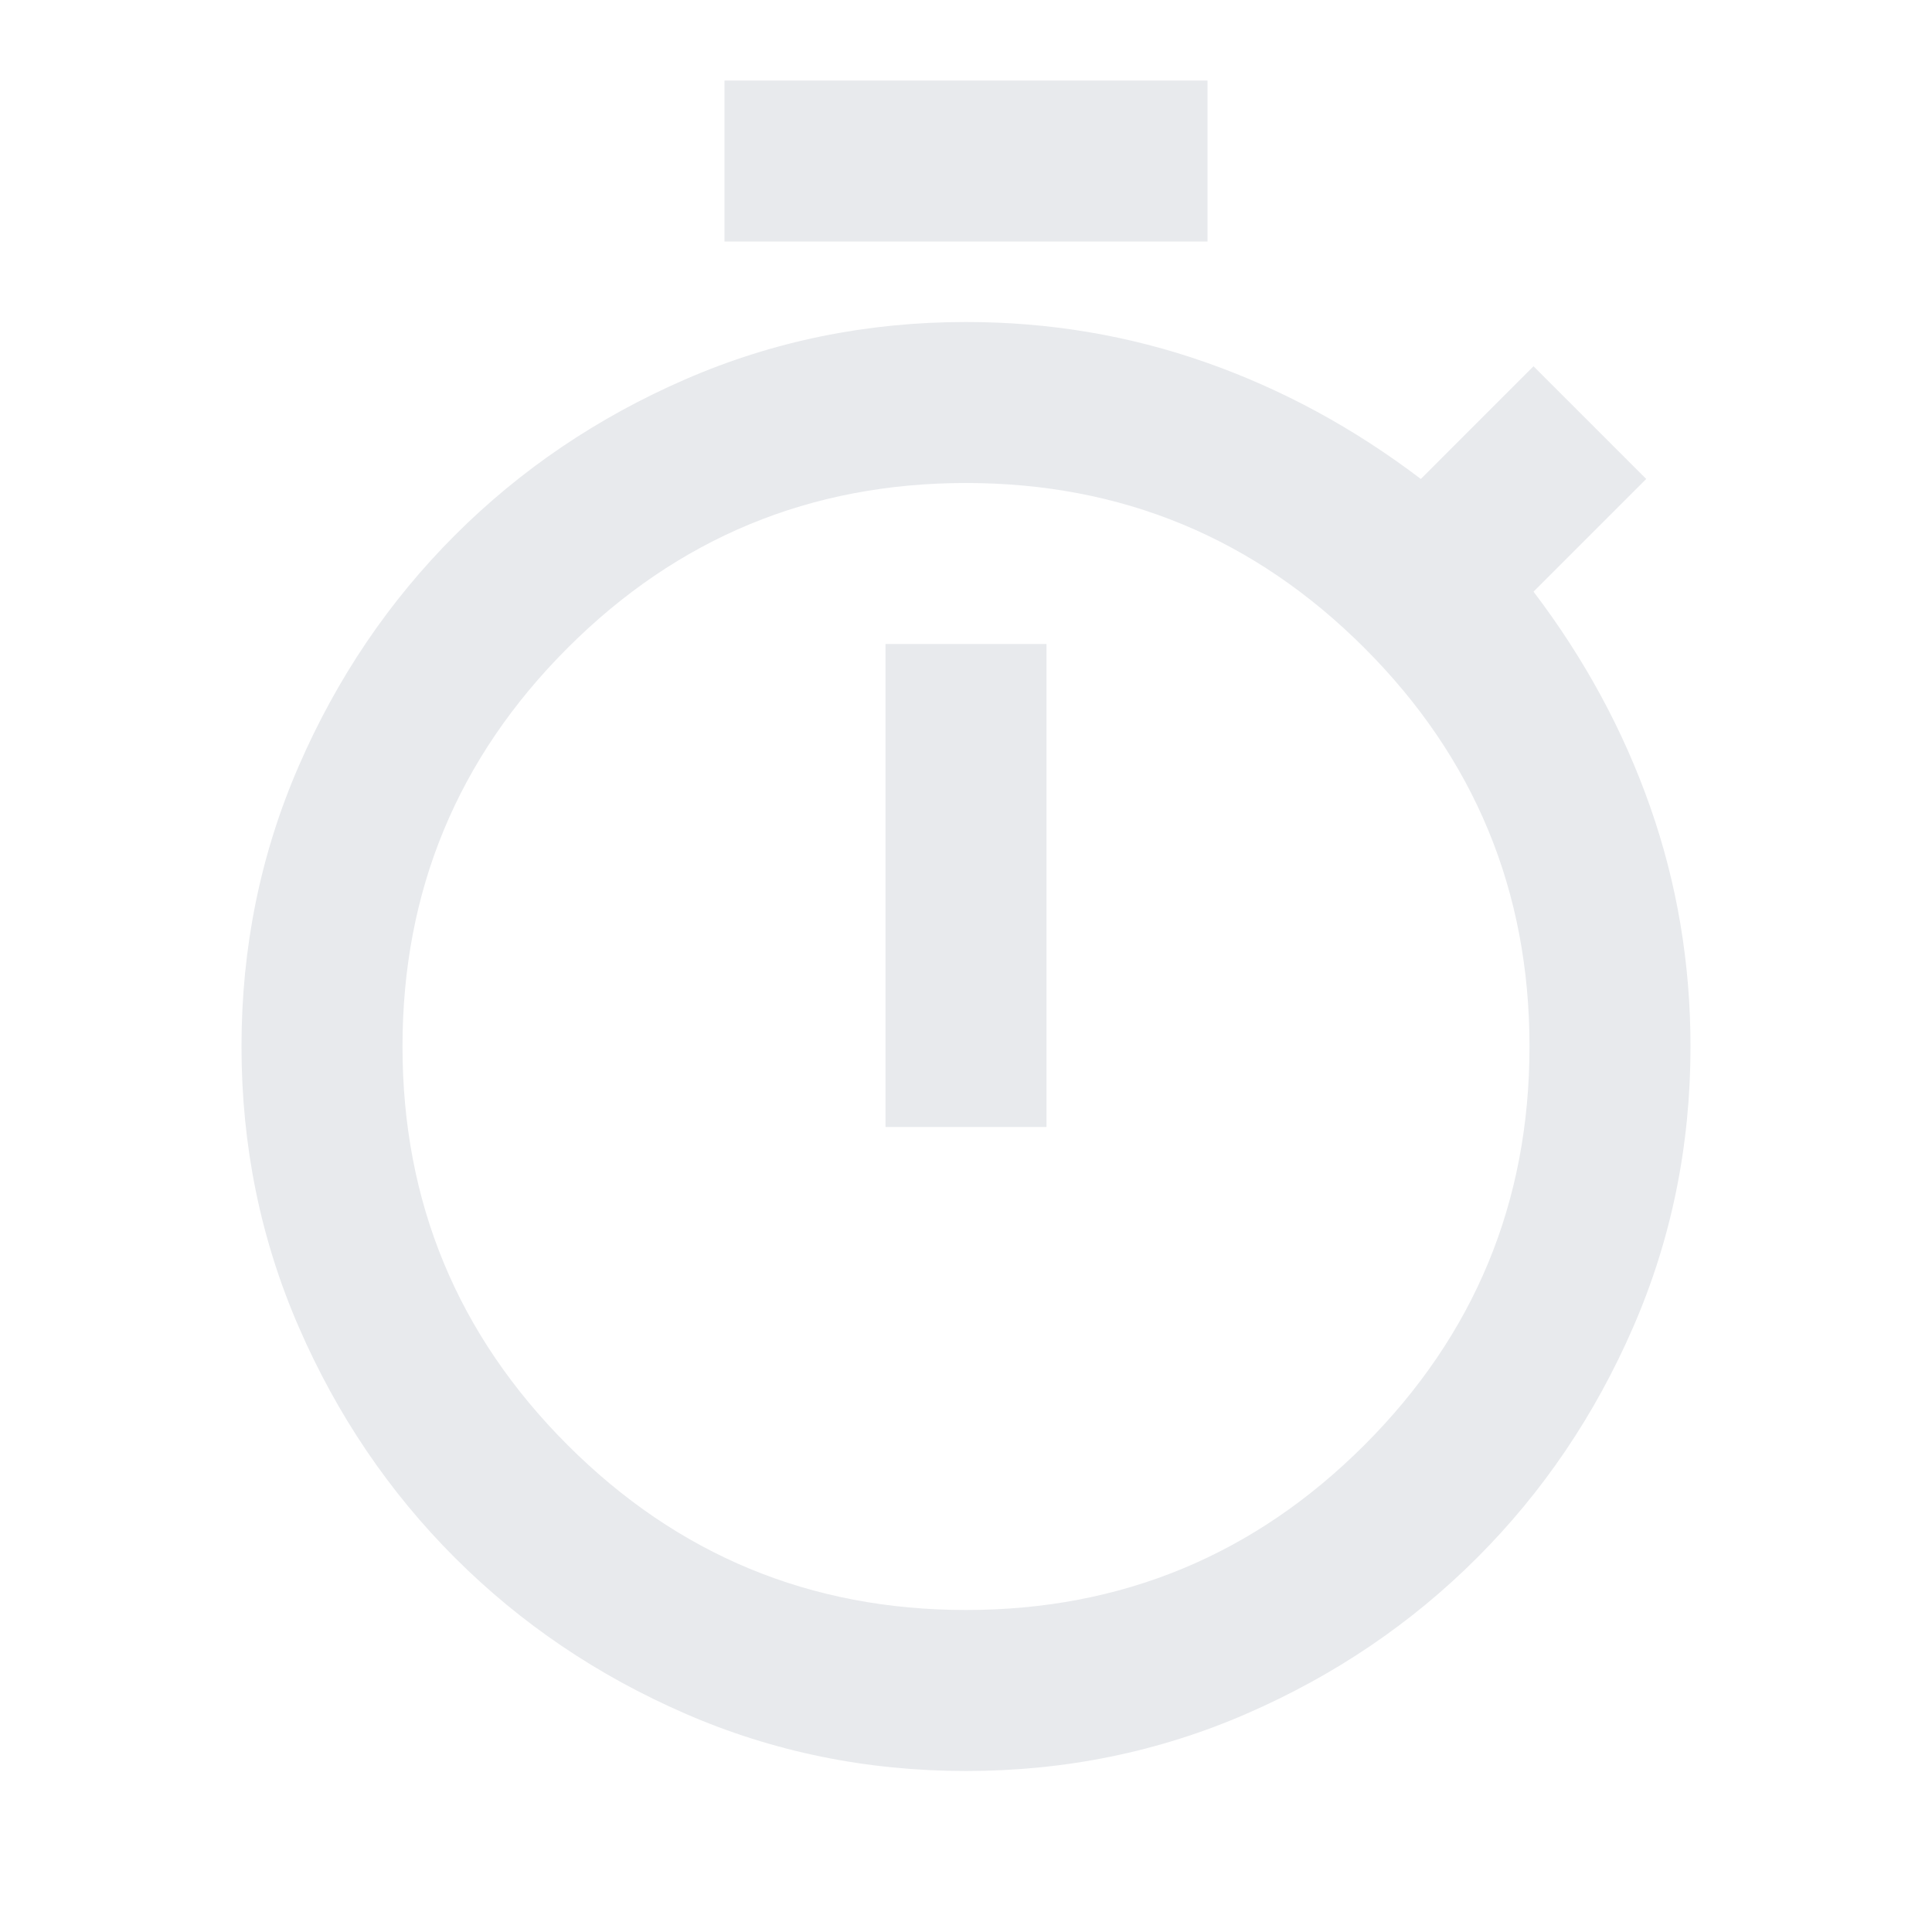
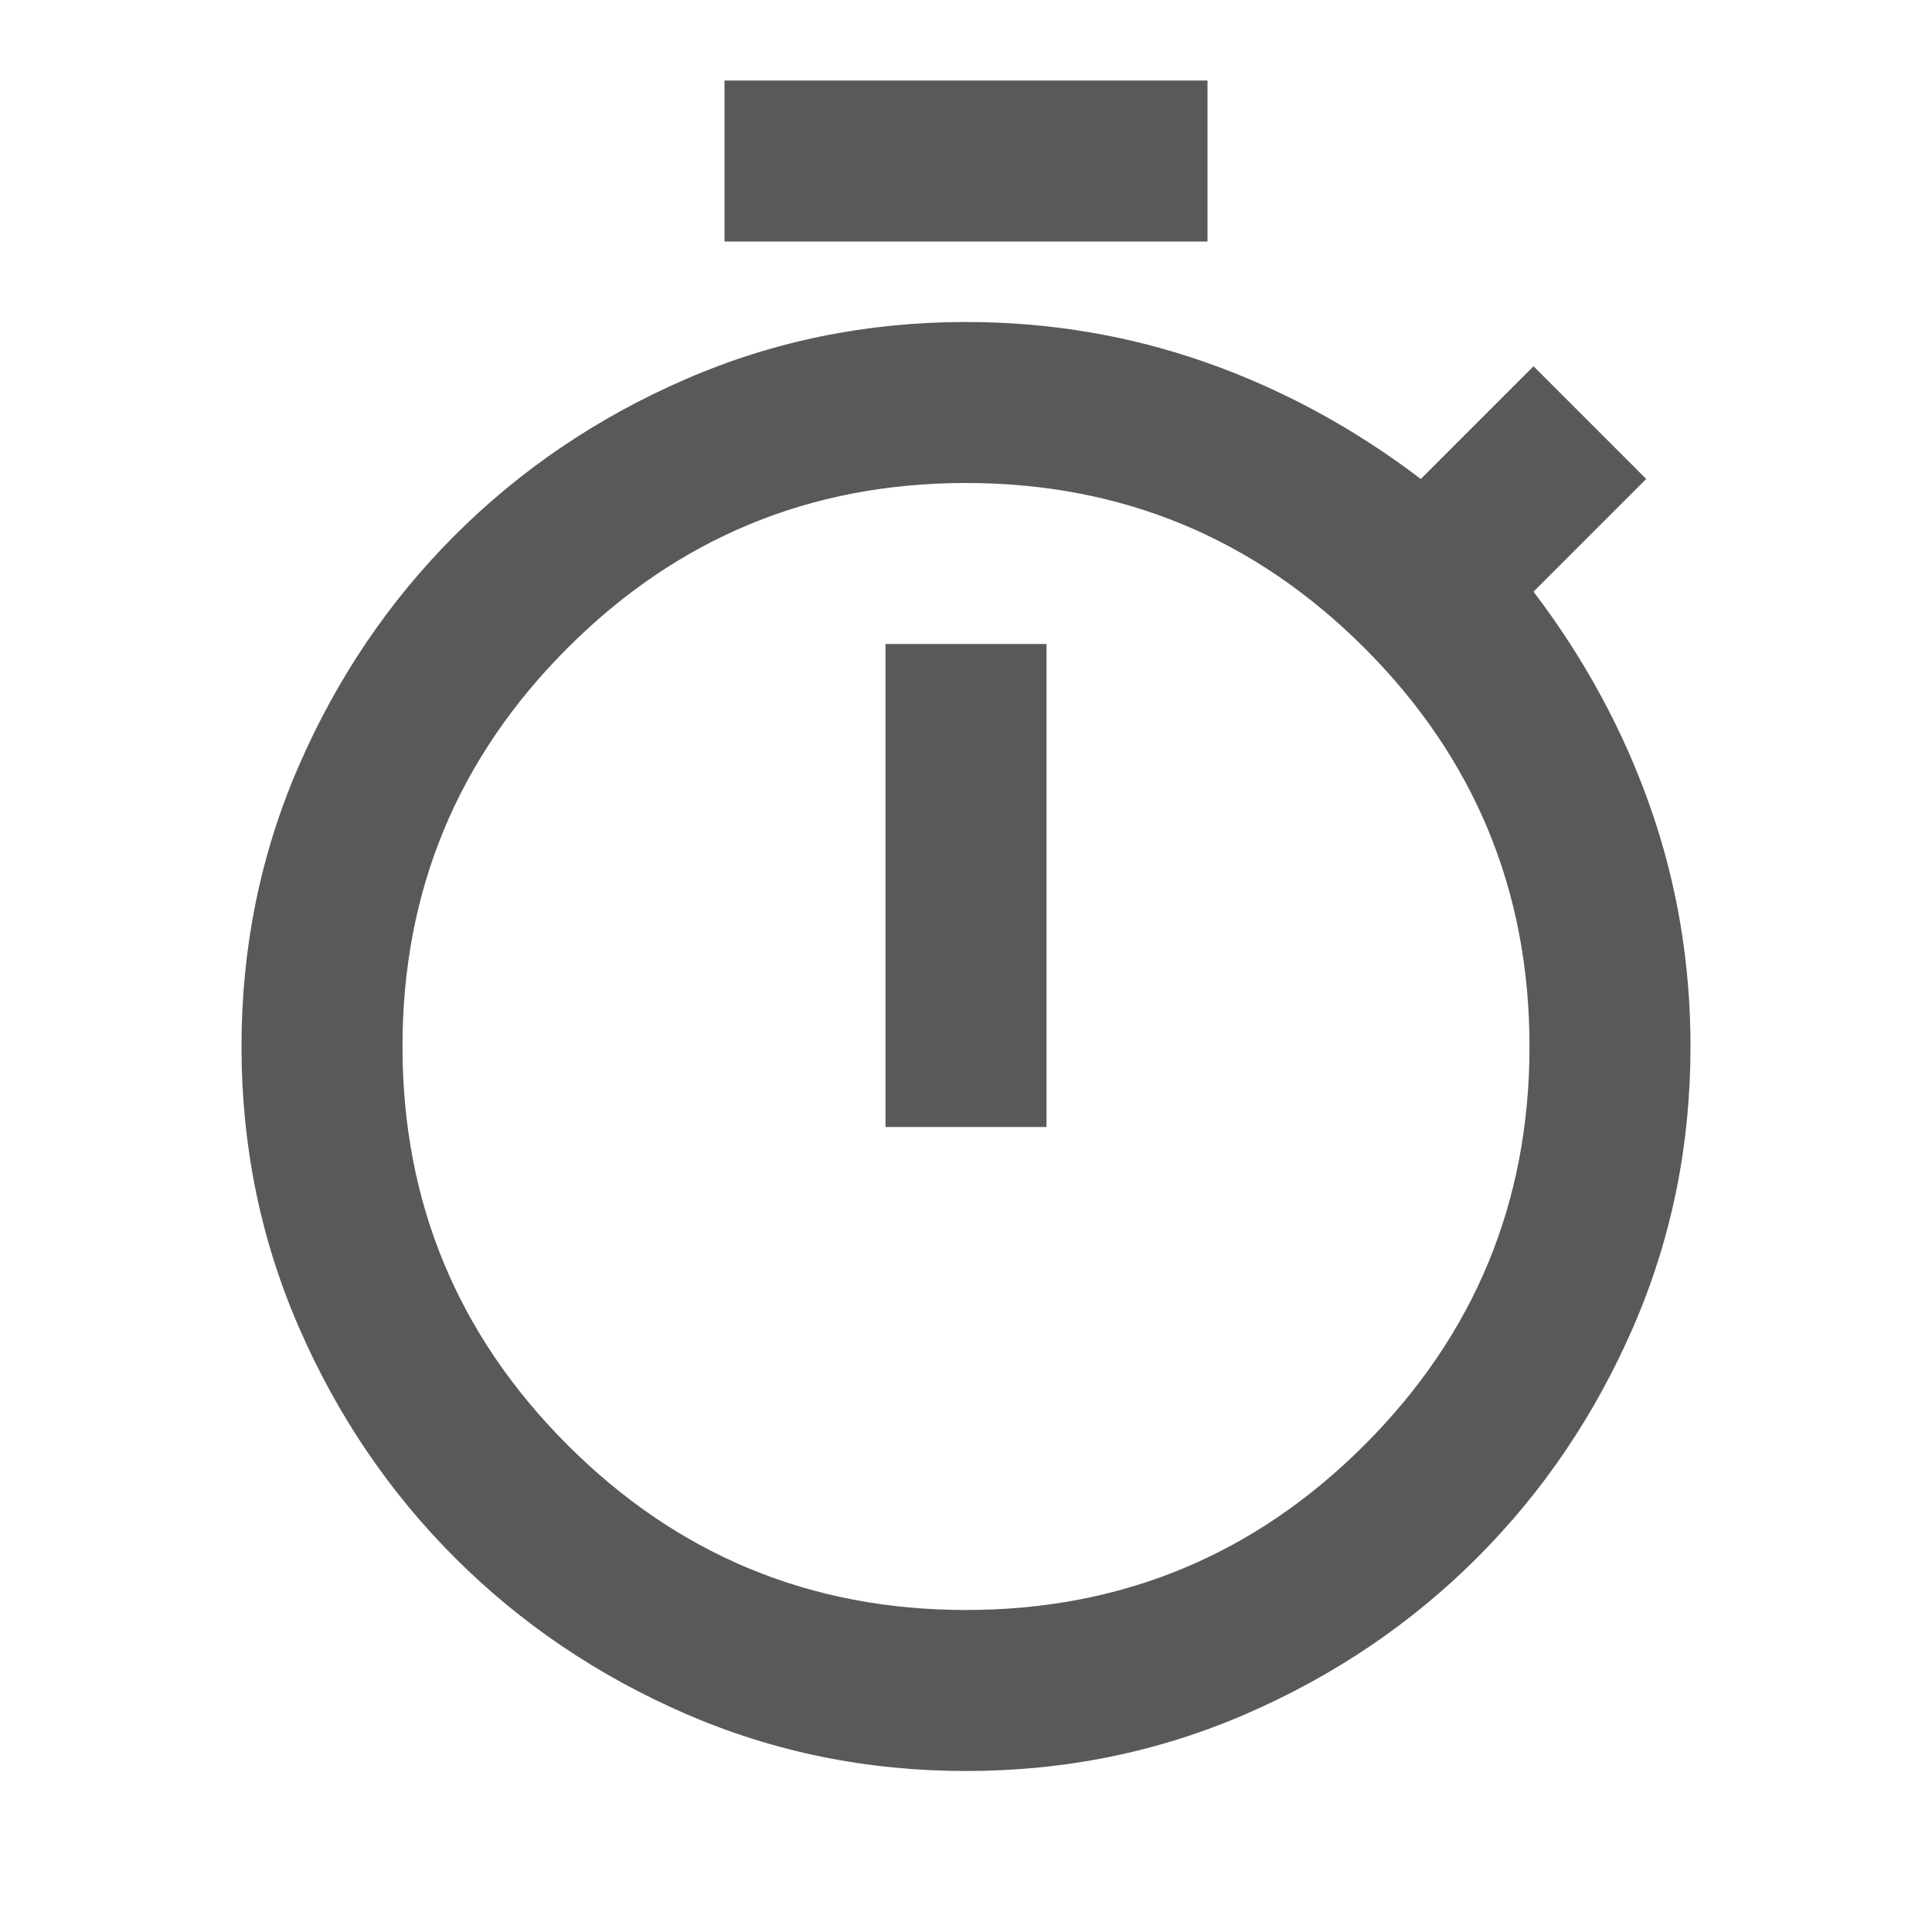
- <svg xmlns="http://www.w3.org/2000/svg" height="24px" viewBox="0 -960 960 960" width="24px" fill="#e8eaed">
+ <svg xmlns="http://www.w3.org/2000/svg" height="24px" viewBox="0 -960 960 960" width="24px" fill="#595959">
  <path d="M360-840v-80h240v80H360Zm80 440h80v-240h-80v240Zm40 320q-74 0-139.5-28.5T226-186q-49-49-77.5-114.5T120-440q0-74 28.5-139.5T226-694q49-49 114.5-77.5T480-800q62 0 119 20t107 58l56-56 56 56-56 56q38 50 58 107t20 119q0 74-28.5 139.5T734-186q-49 49-114.5 77.5T480-80Zm0-80q116 0 198-82t82-198q0-116-82-198t-198-82q-116 0-198 82t-82 198q0 116 82 198t198 82Zm0-280Z" />
</svg>
